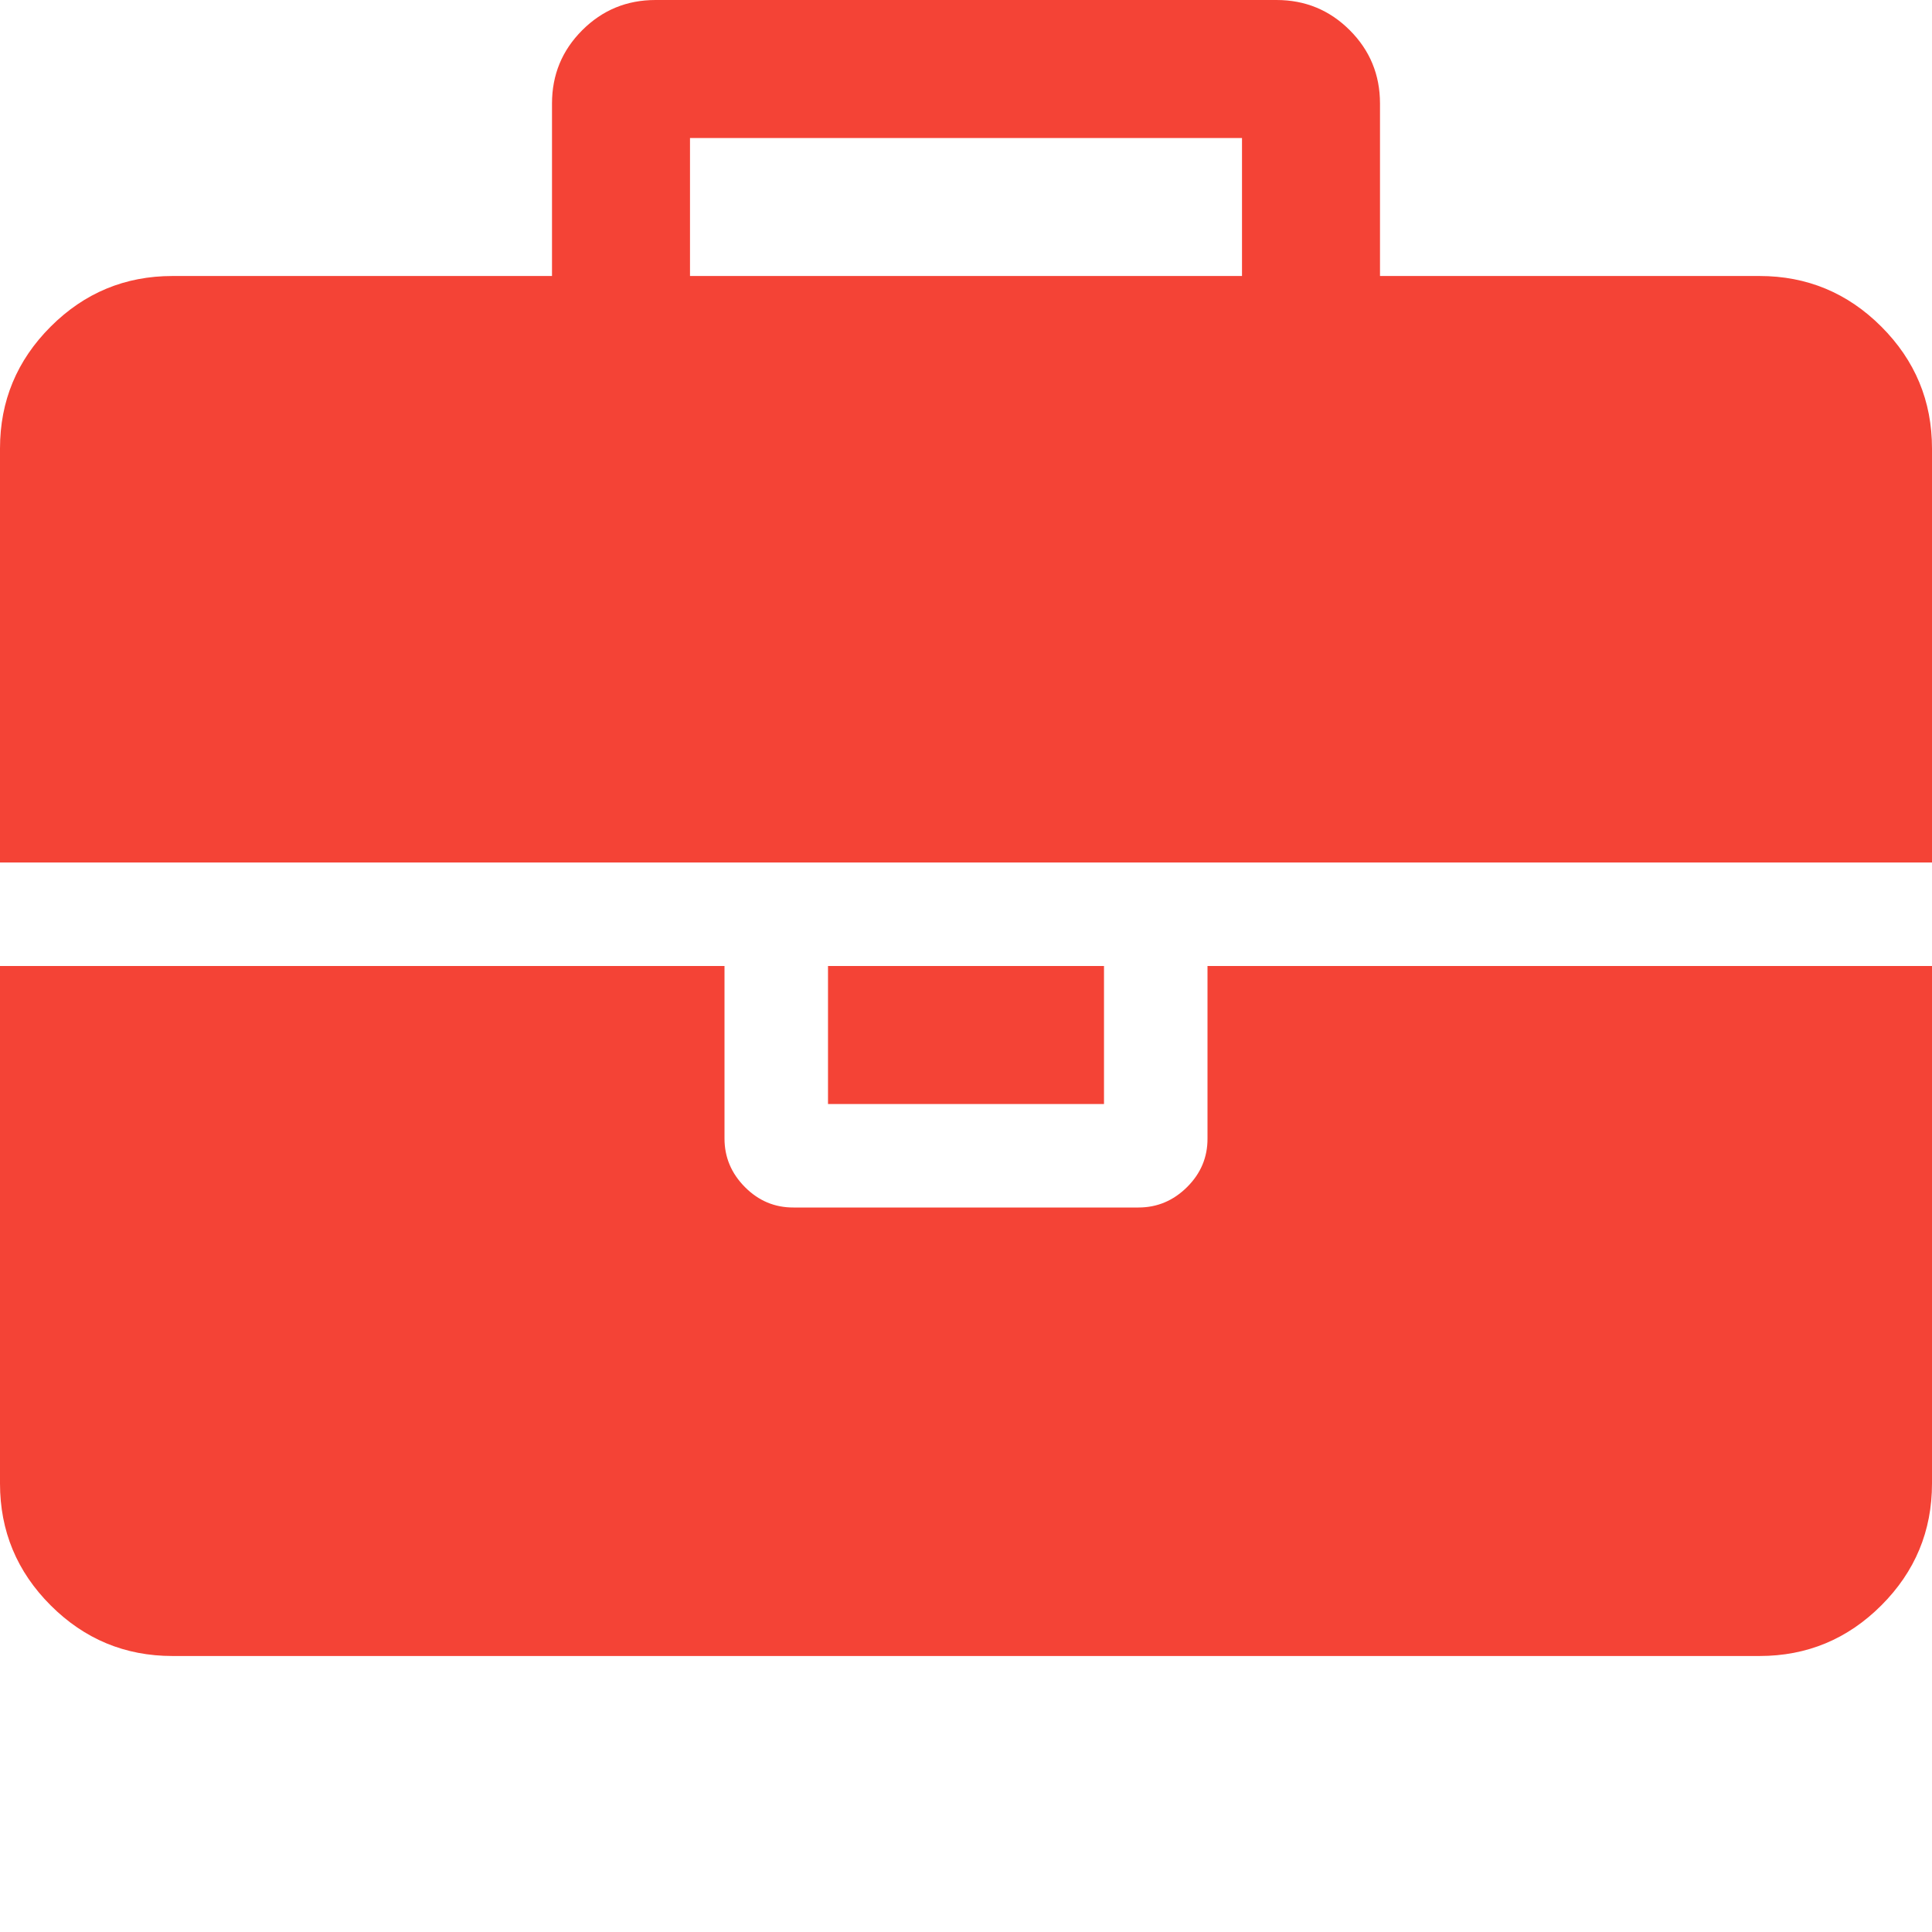
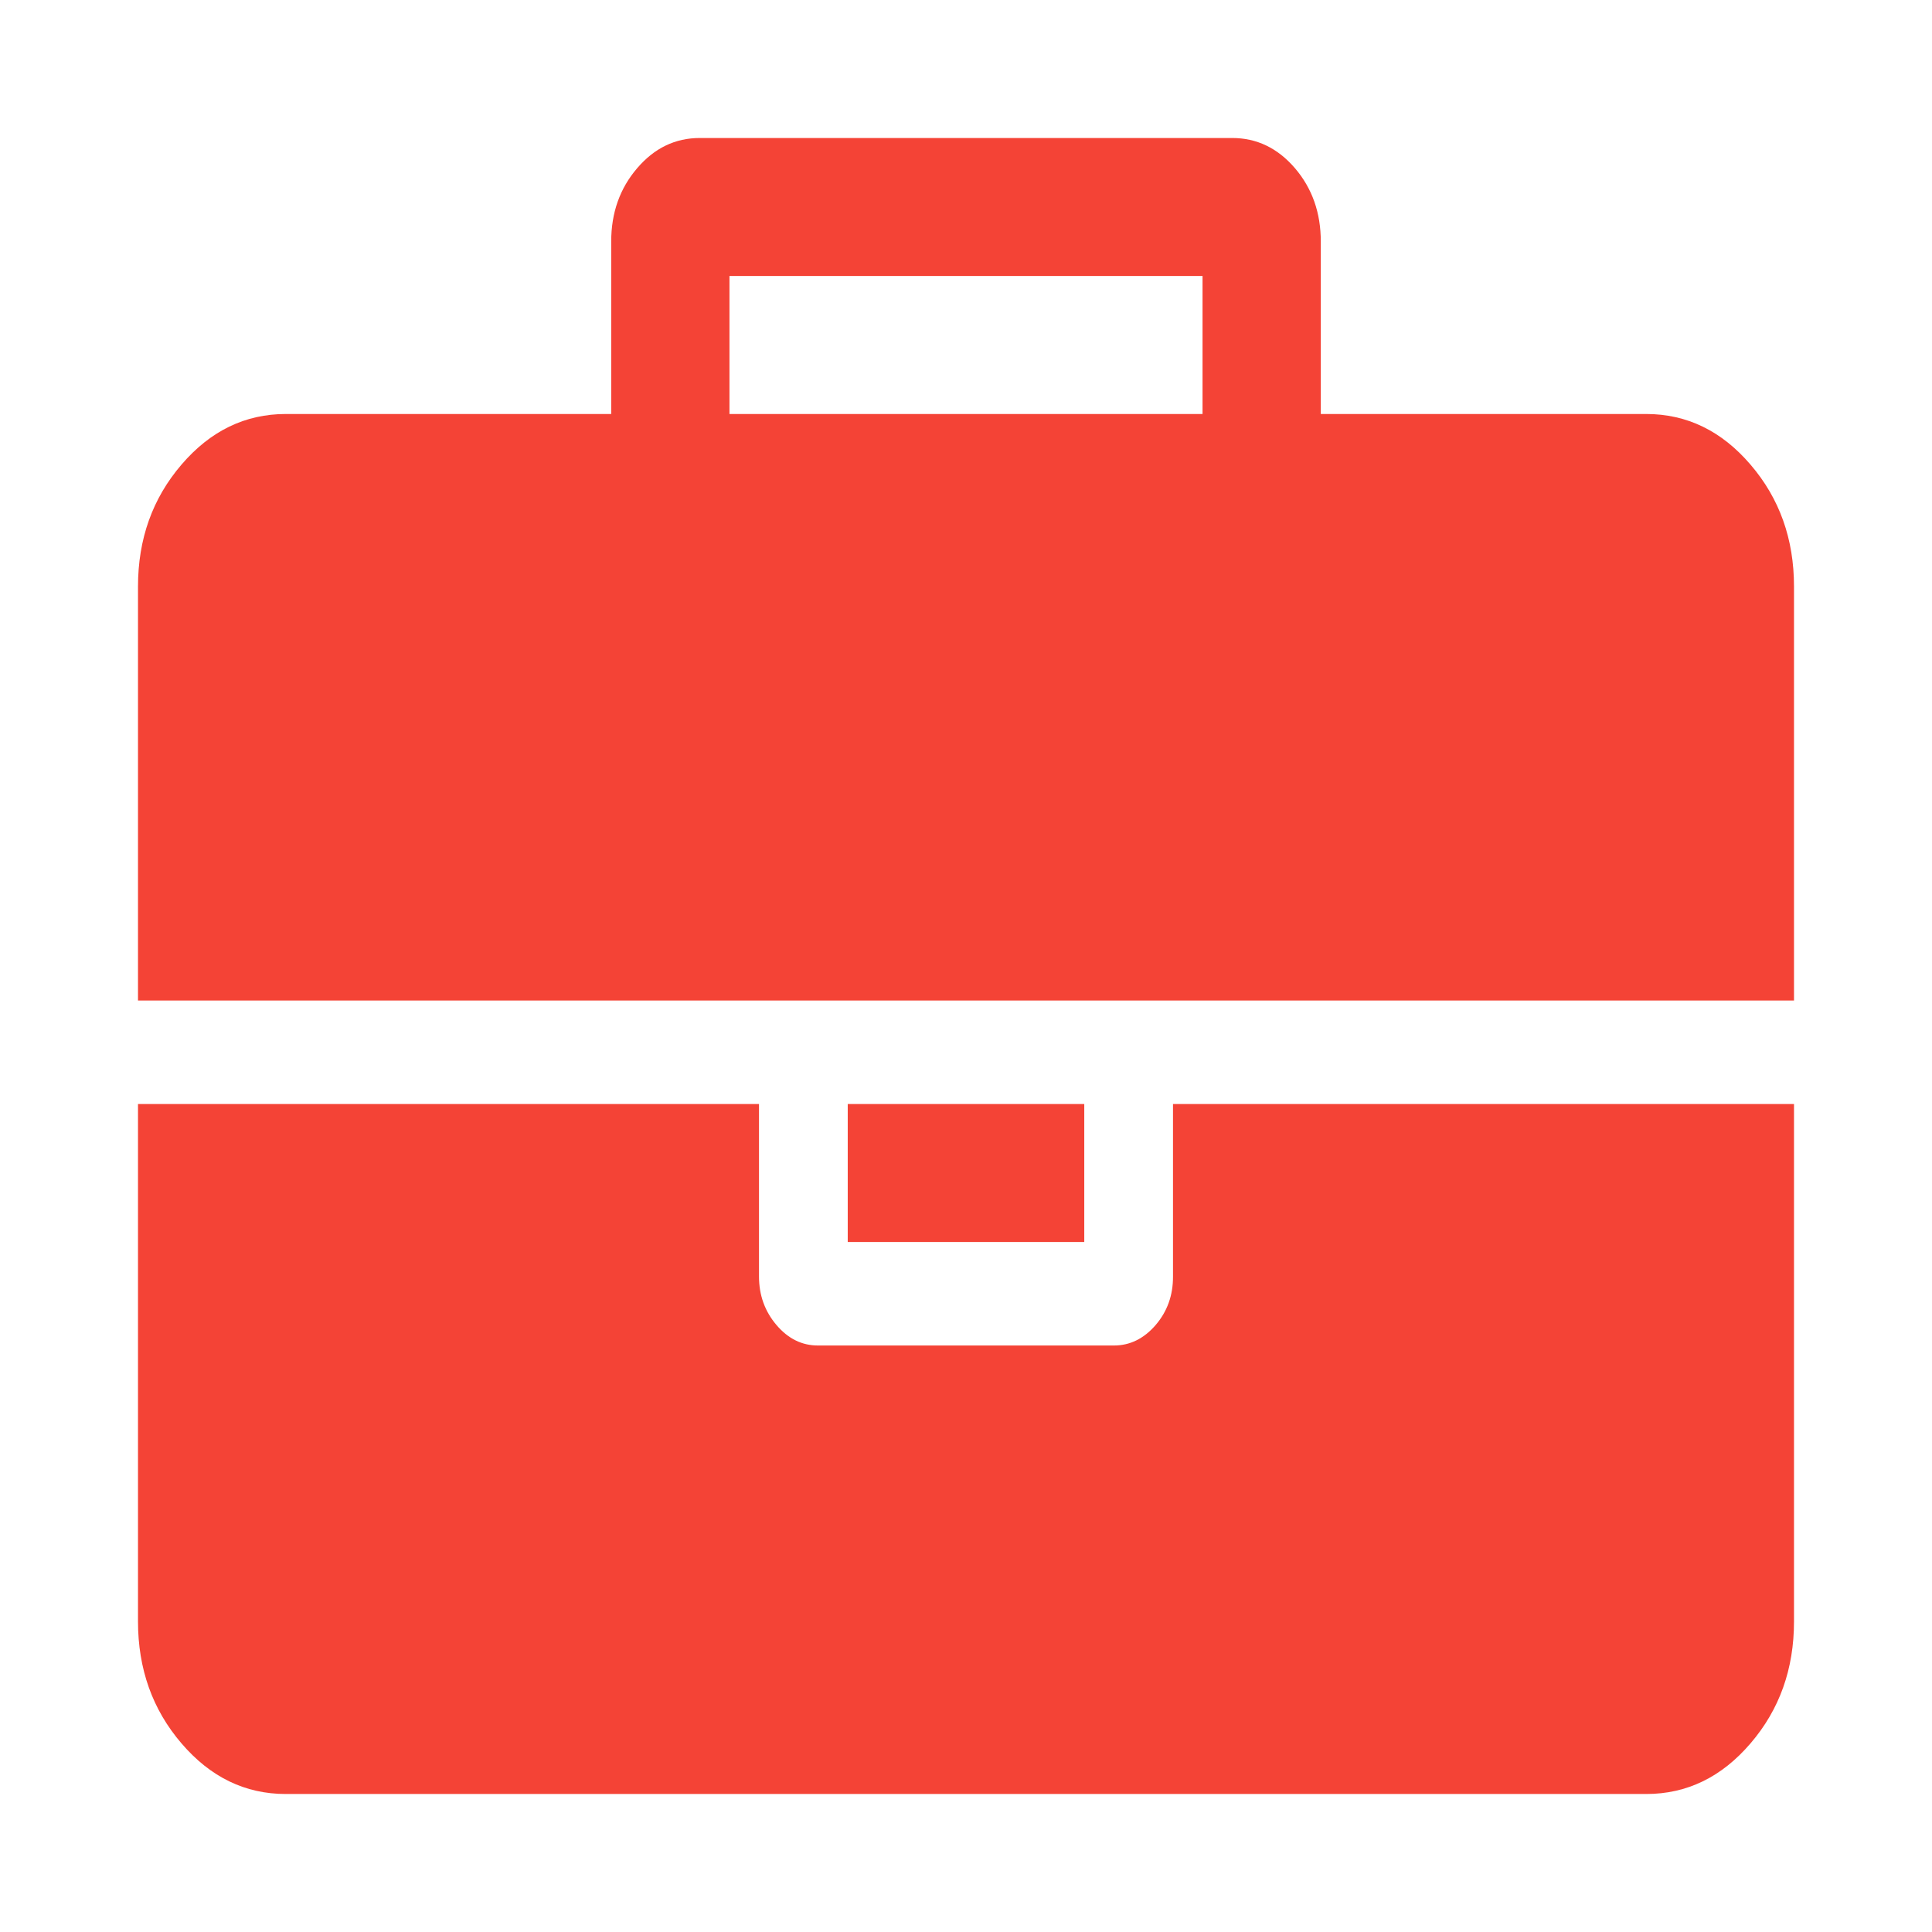
<svg xmlns="http://www.w3.org/2000/svg" version="1.1" width="14" height="14" viewBox="0 0 14 14" id="svg2">
  <defs id="defs8" />
-   <path fill="#444444" d="M5 2h4v-1h-4v1zM14 7v3.75q0 0.516-0.367 0.883t-0.883 0.367h-11.5q-0.516 0-0.883-0.367t-0.367-0.883v-3.75h5.25v1.25q0 0.203 0.148 0.352t0.352 0.148h2.5q0.203 0 0.352-0.148t0.148-0.352v-1.25h5.25zM8 7v1h-2v-1h2zM14 3.25v3h-14v-3q0-0.516 0.367-0.883t0.883-0.367h2.75v-1.25q0-0.312 0.219-0.531t0.531-0.219h4.5q0.312 0 0.531 0.219t0.219 0.531v1.25h2.75q0.516 0 0.883 0.367t0.367 0.883z" id="path4" style="fill:#f44336;fill-opacity:1" />
+   <path d="M 5.286,3 H 8.714 V 2 H 5.286 Z M 13,8 v 3.75 q 0,0.516 -0.315,0.883 Q 12.371,13 11.929,13 H 2.071 Q 1.629,13 1.315,12.633 1,12.266 1,11.75 V 8 h 4.5 v 1.25 q 0,0.203 0.127,0.352 0.127,0.149 0.302,0.148 h 2.143 q 0.174,0 0.302,-0.148 Q 8.501,9.454 8.5,9.25 V 8 Z M 7.857,8 V 9 H 6.143 V 8 Z M 13,4.25 v 3 H 1 v -3 Q 1,3.734 1.315,3.367 1.629,3 2.071,3 H 4.429 V 1.75 q 0,-0.312 0.188,-0.531 Q 4.804,1 5.071,1 H 8.929 Q 9.196,1 9.384,1.219 9.571,1.438 9.571,1.75 V 3 H 11.929 Q 12.371,3 12.685,3.367 13,3.734 13,4.25 Z" id="path4" style="fill:#f44336;fill-opacity:1;stroke-width:0.926" />
</svg>
